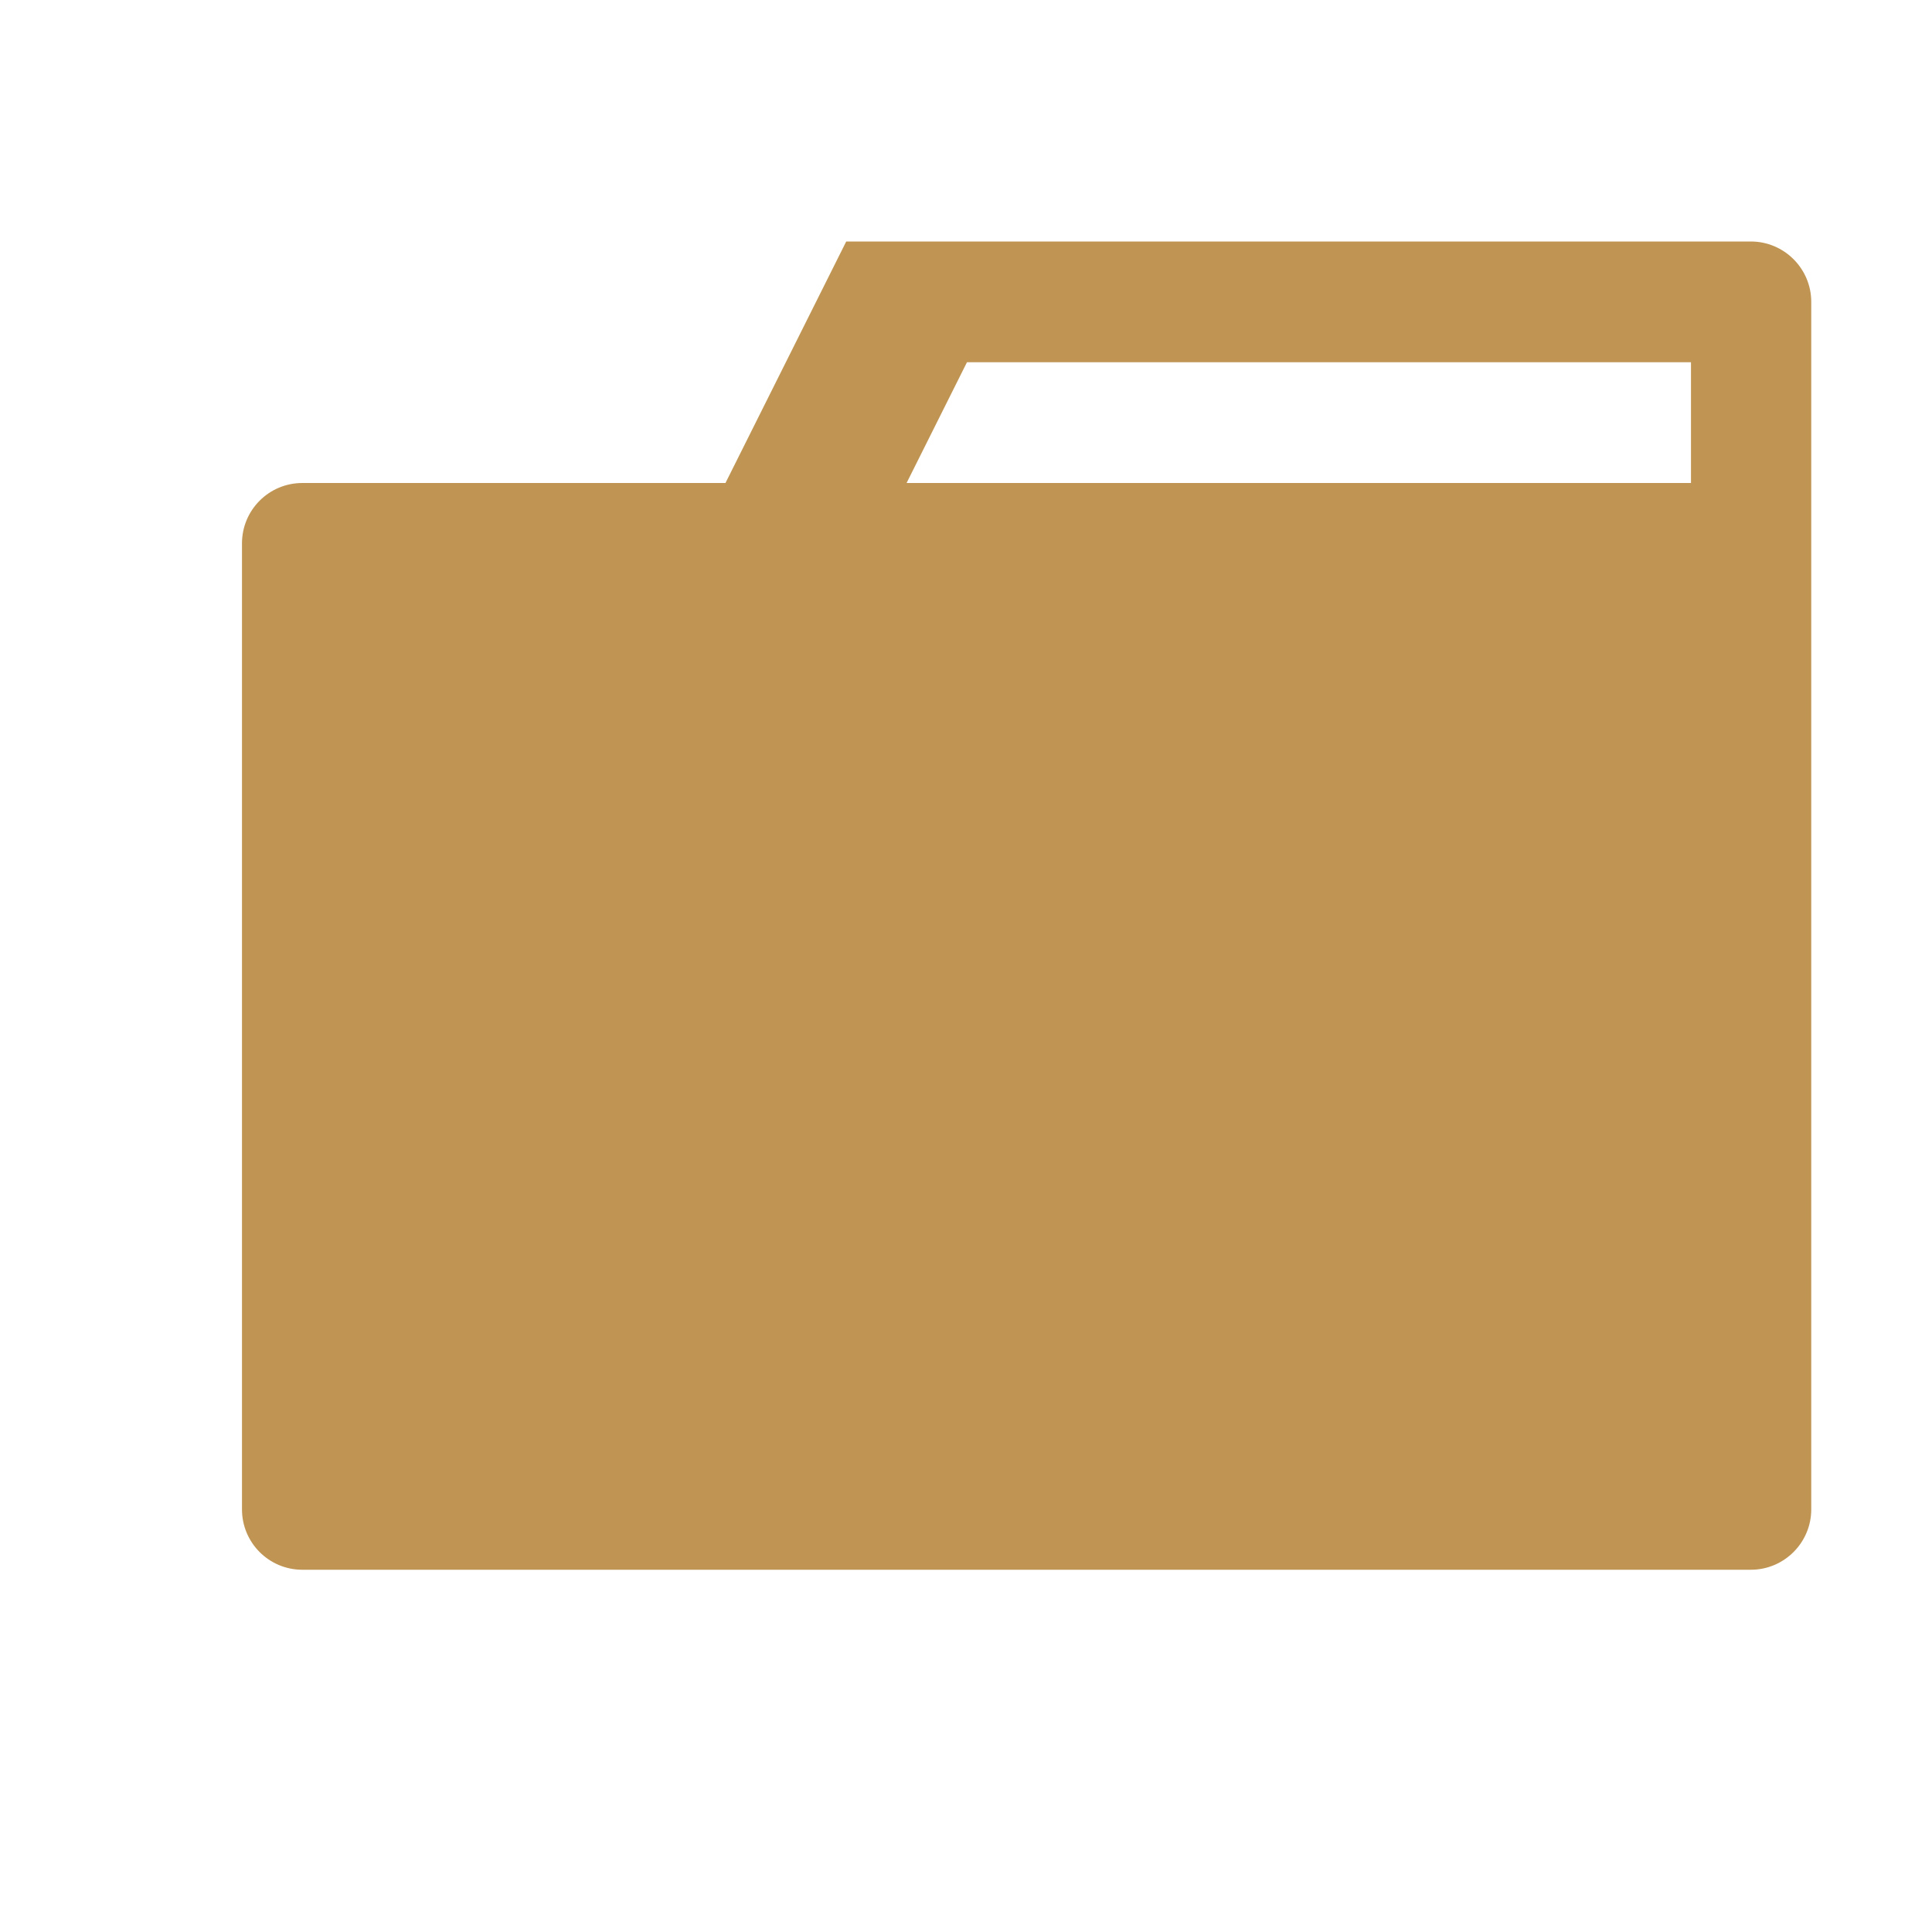
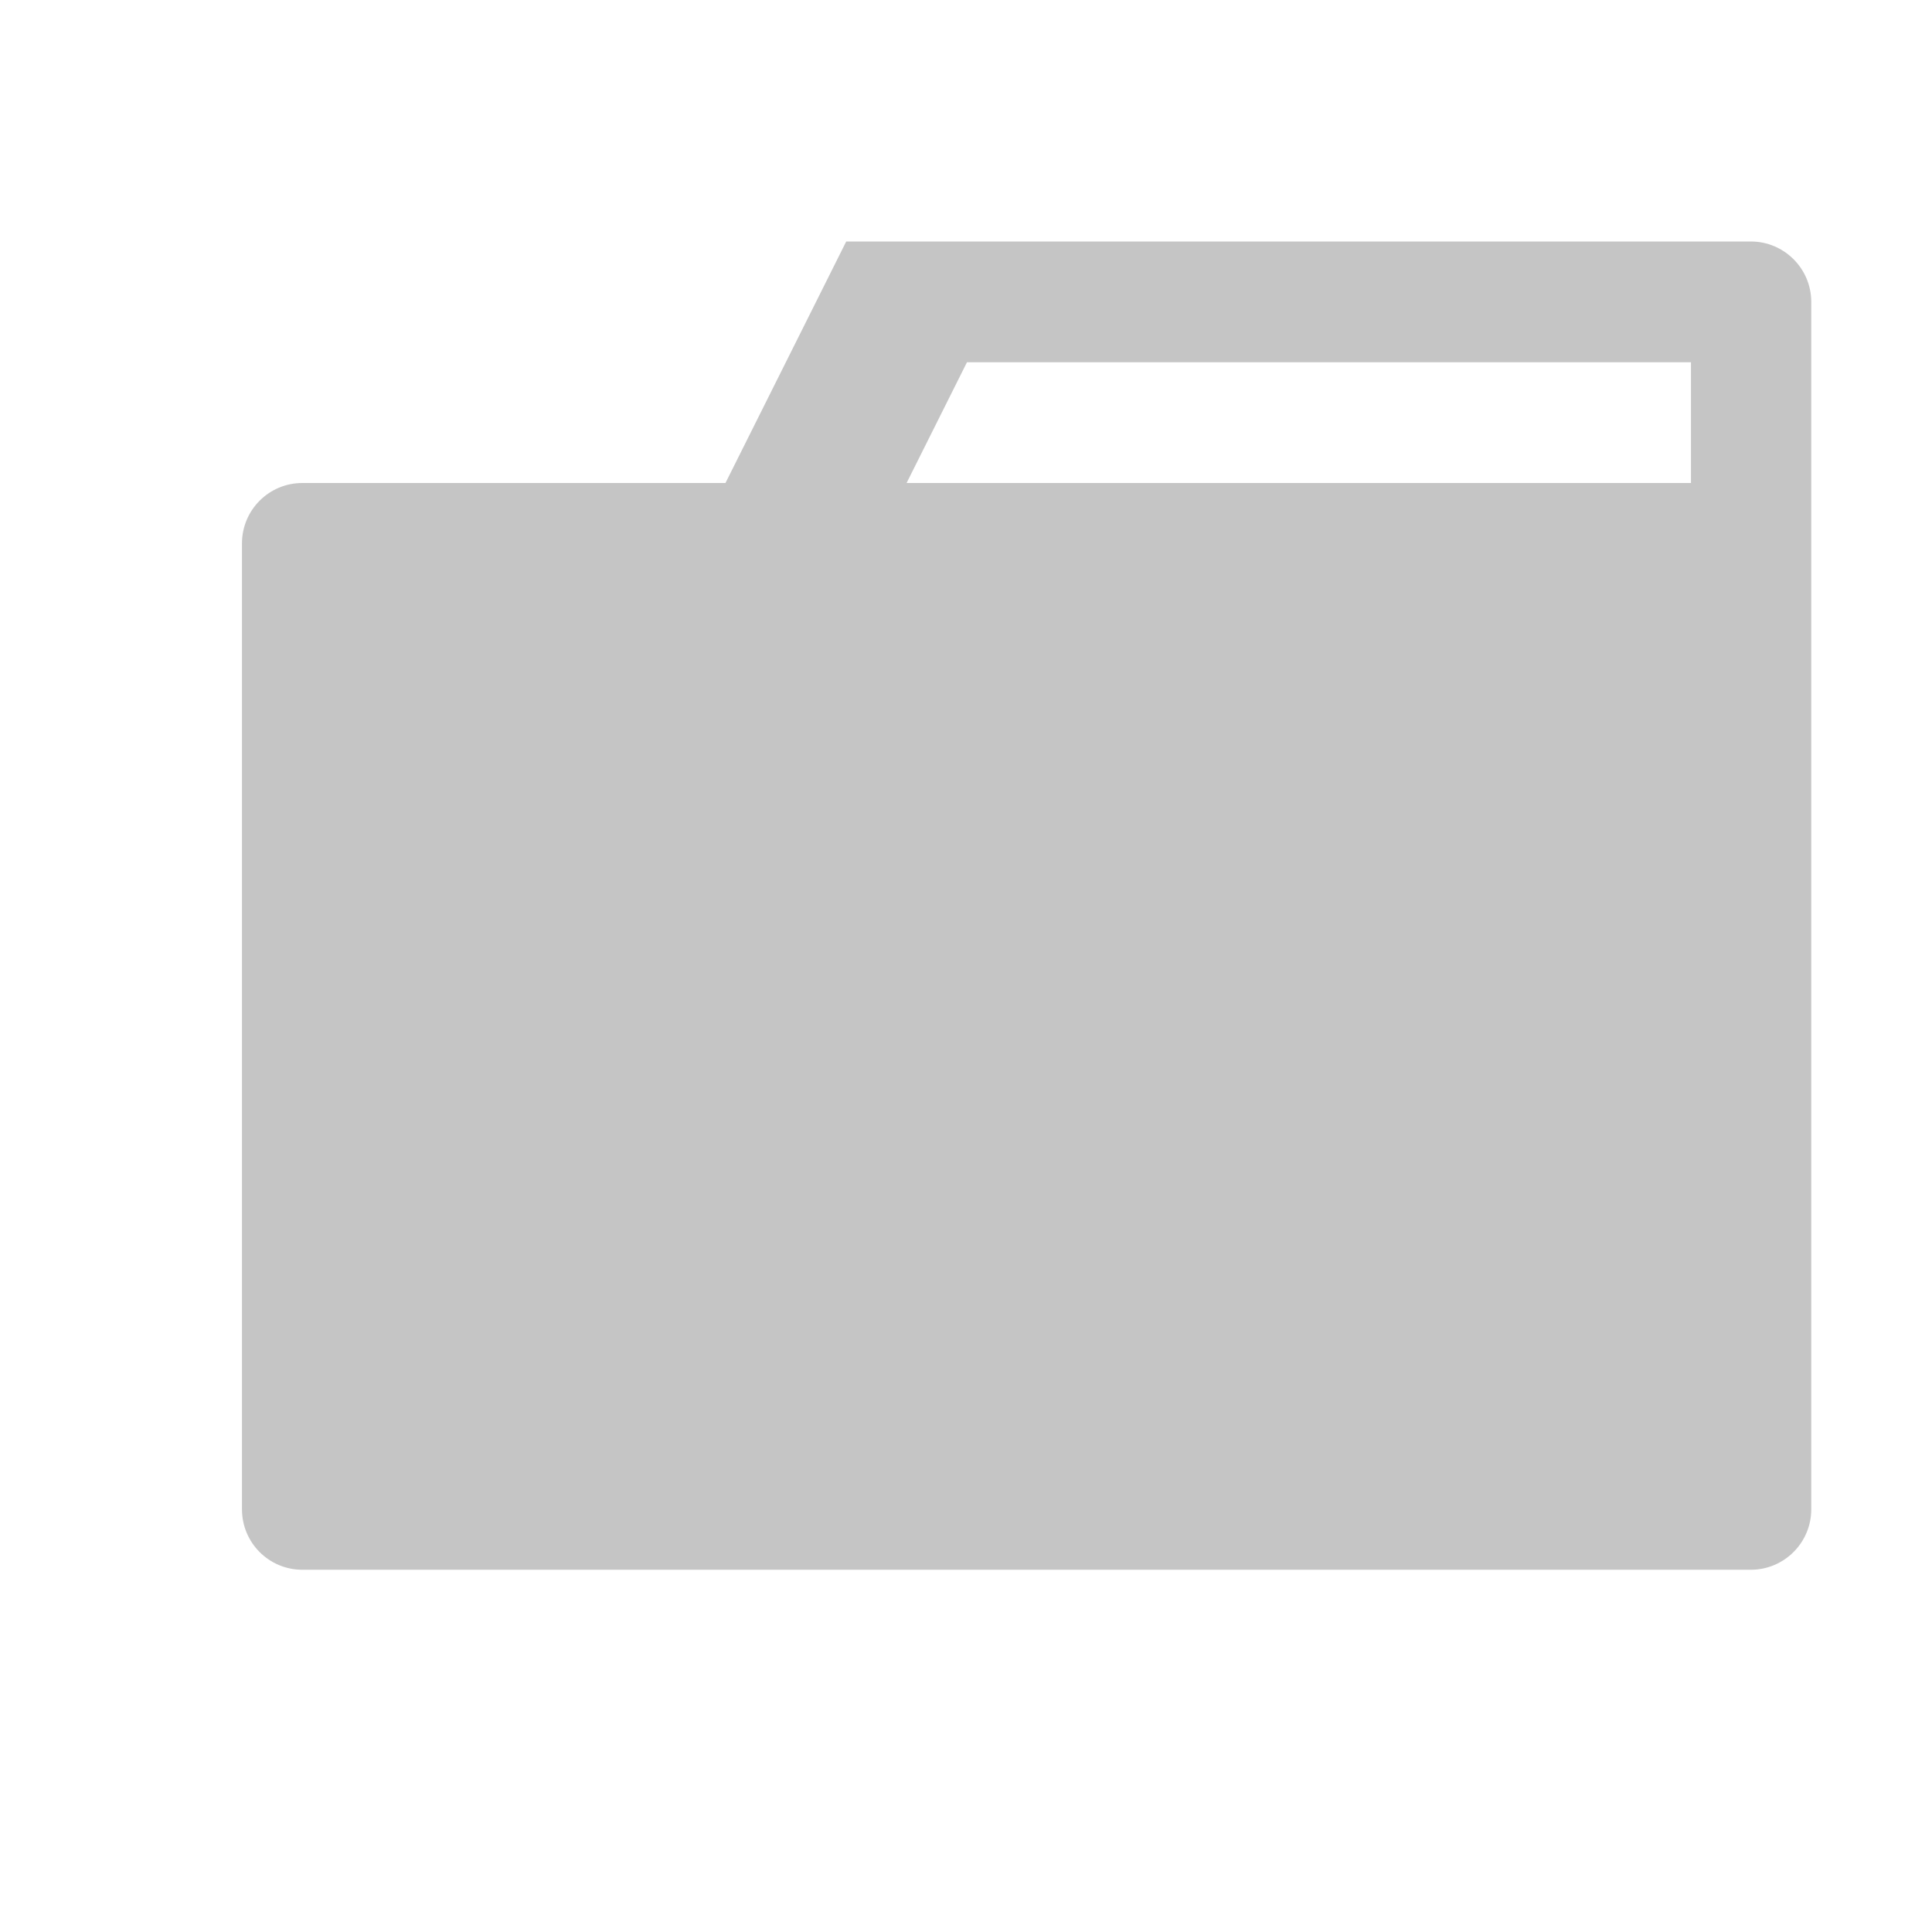
<svg xmlns="http://www.w3.org/2000/svg" width="16" height="16">
-   <style type="text/css">.icon-canvas-transparent{opacity:0;fill:#F6F6F6;} .icon-vs-out{opacity:0;fill:#F6F6F6;} .icon-vs-fg{opacity:0;fill:#F0EFF1;} .icon-folder{fill:#C09553;}</style>
+   <style type="text/css">.icon-canvas-transparent{opacity:0;fill:#F6F6F6;} .icon-vs-out{opacity:0;fill:#F6F6F6;} .icon-vs-fg{opacity:0;fill:#F0EFF1;} .icon-folder{fill:#C5C5C5;}</style>
  <path class="icon-canvas-transparent" d="M16 16h-16v-16h16v16z" id="canvas" />
  <path class="icon-vs-out" d="M16 2.5v10c0 .827-.673 1.5-1.5 1.5h-11.996c-.827 0-1.5-.673-1.5-1.5v-8c0-.827.673-1.5 1.5-1.5h2.886l1-2h8.11c.827 0 1.5.673 1.5 1.5z" id="outline" />
  <path class="icon-folder" d="M14.5 2h-7.492l-1 2h-3.504c-.277 0-.5.224-.5.5v8c0 .276.223.5.5.5h11.996c.275 0 .5-.224.5-.5v-10c0-.276-.225-.5-.5-.5zm-.496 2h-6.496l.5-1h5.996v1z" id="iconBg" />
  <path class="icon-vs-fg" d="M14 3v1h-6.5l.5-1h6z" id="iconFg" />
</svg>
